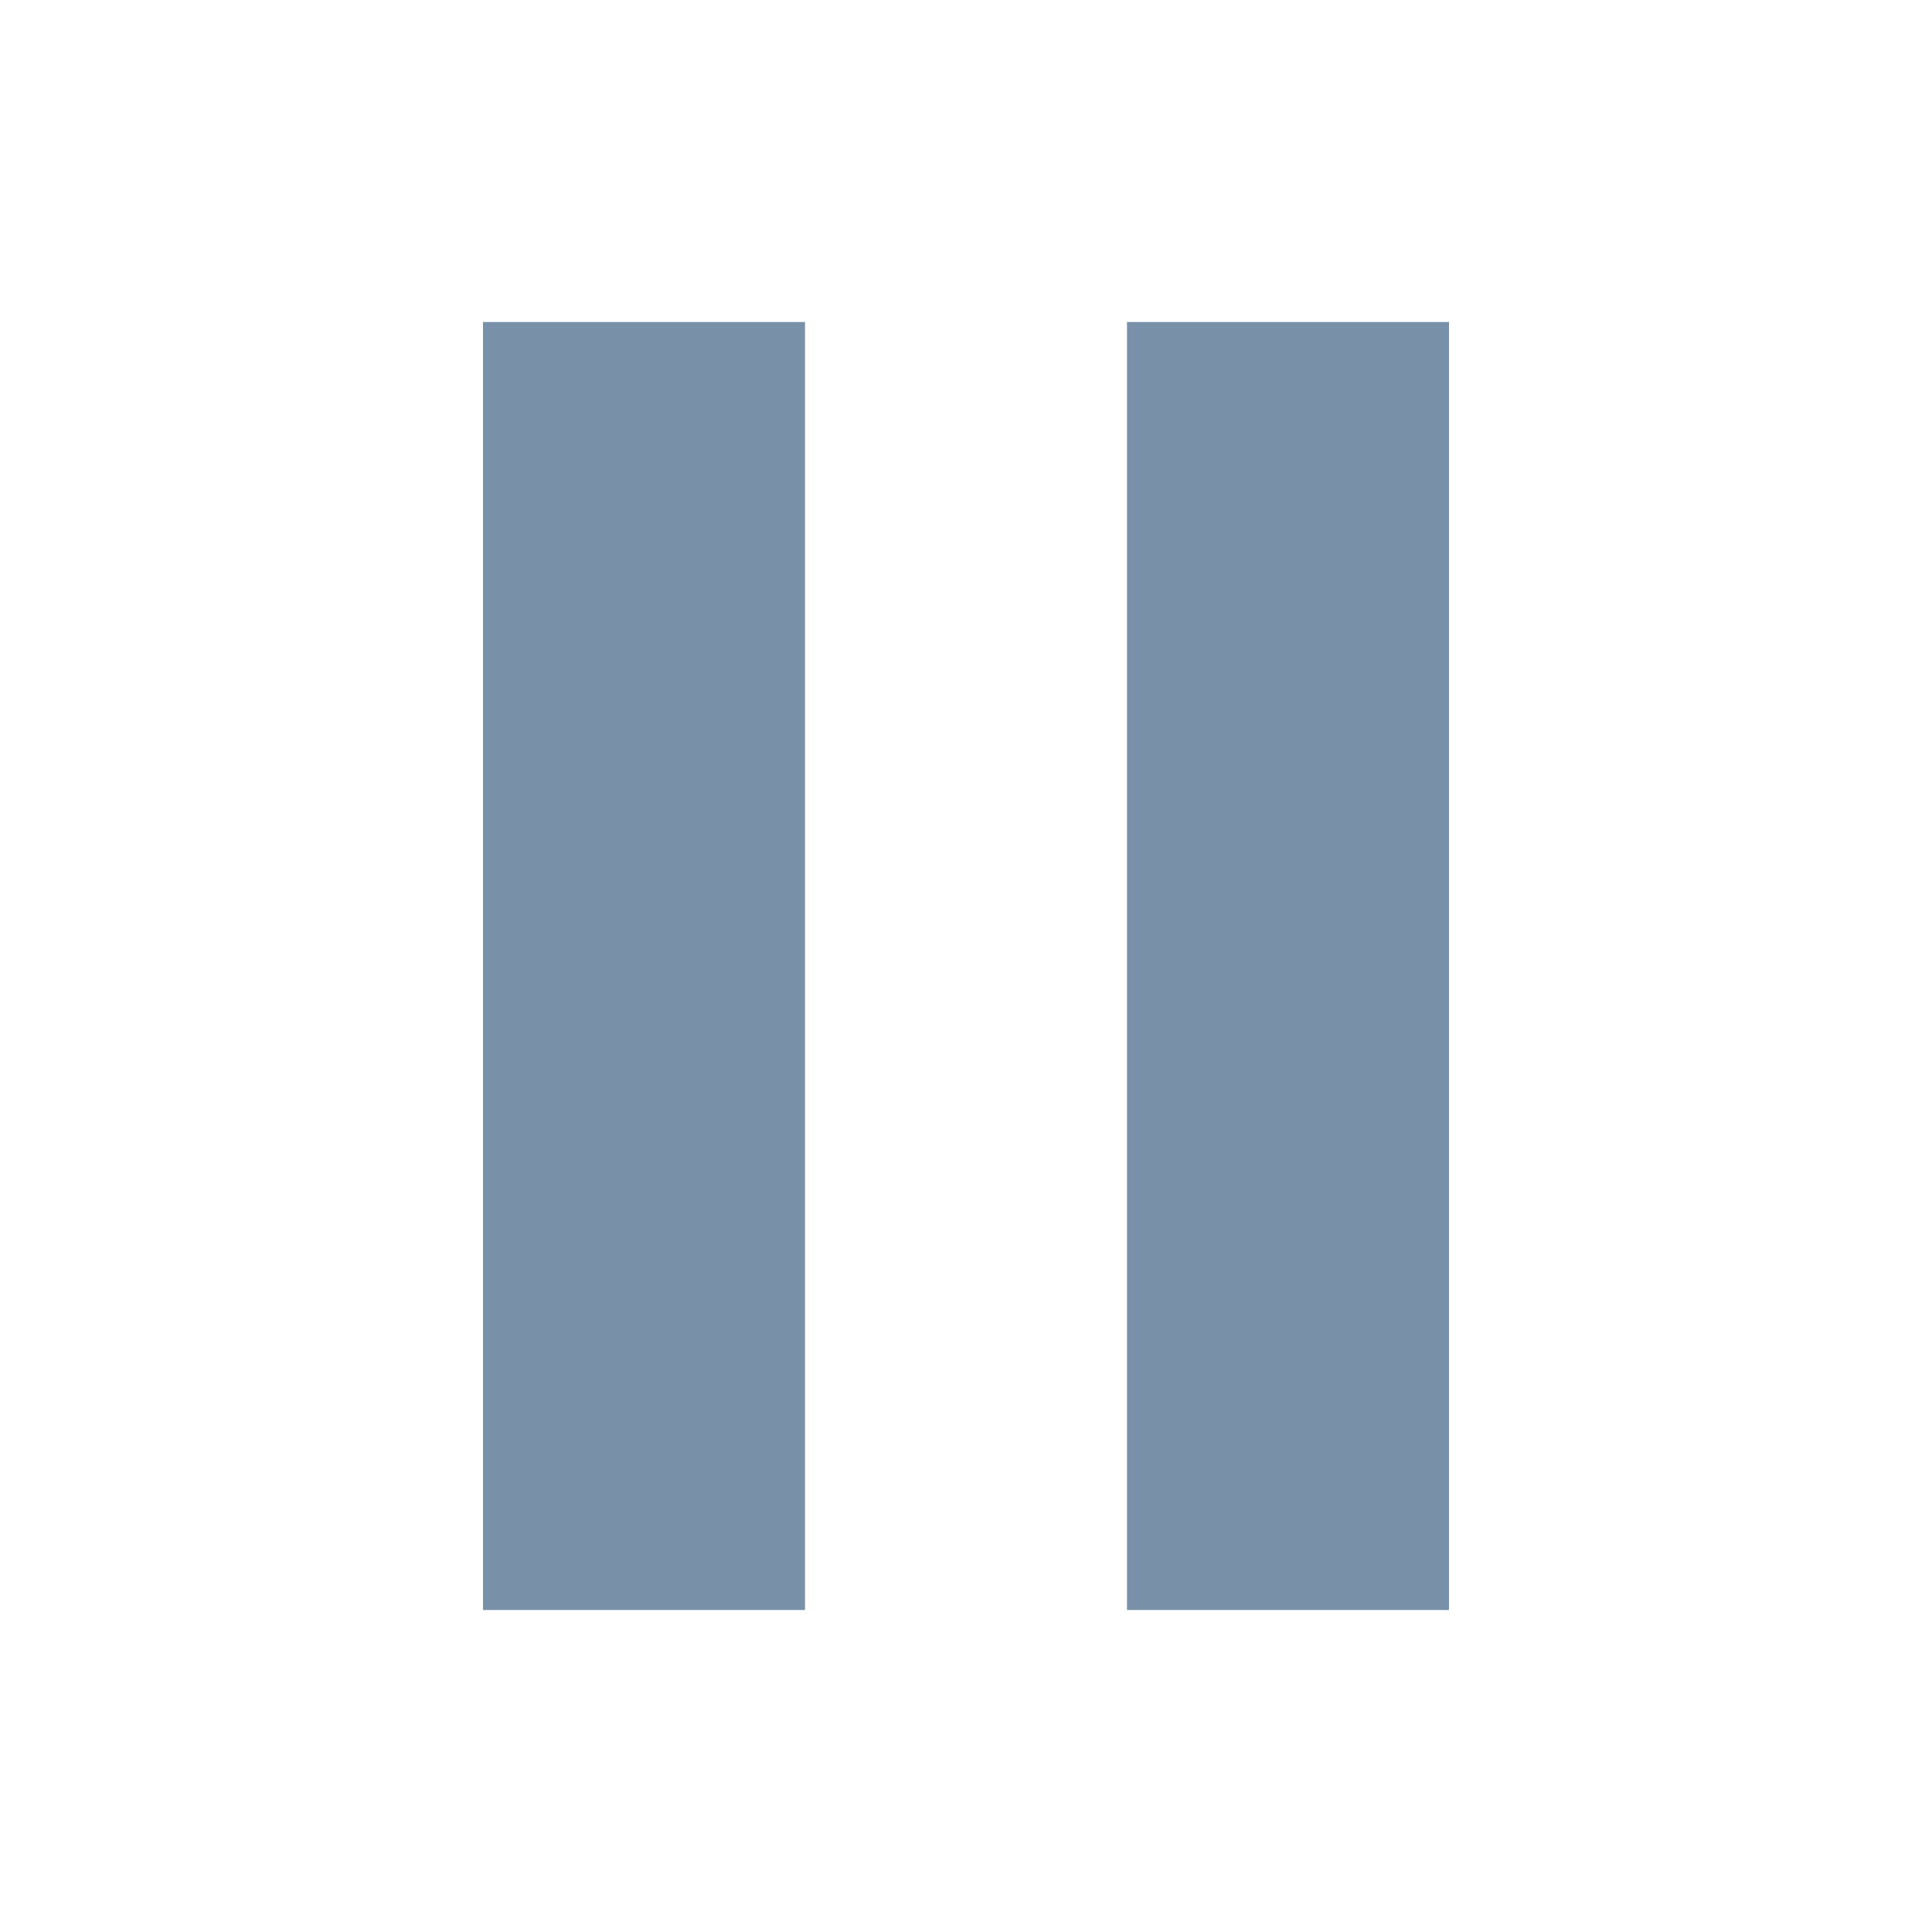
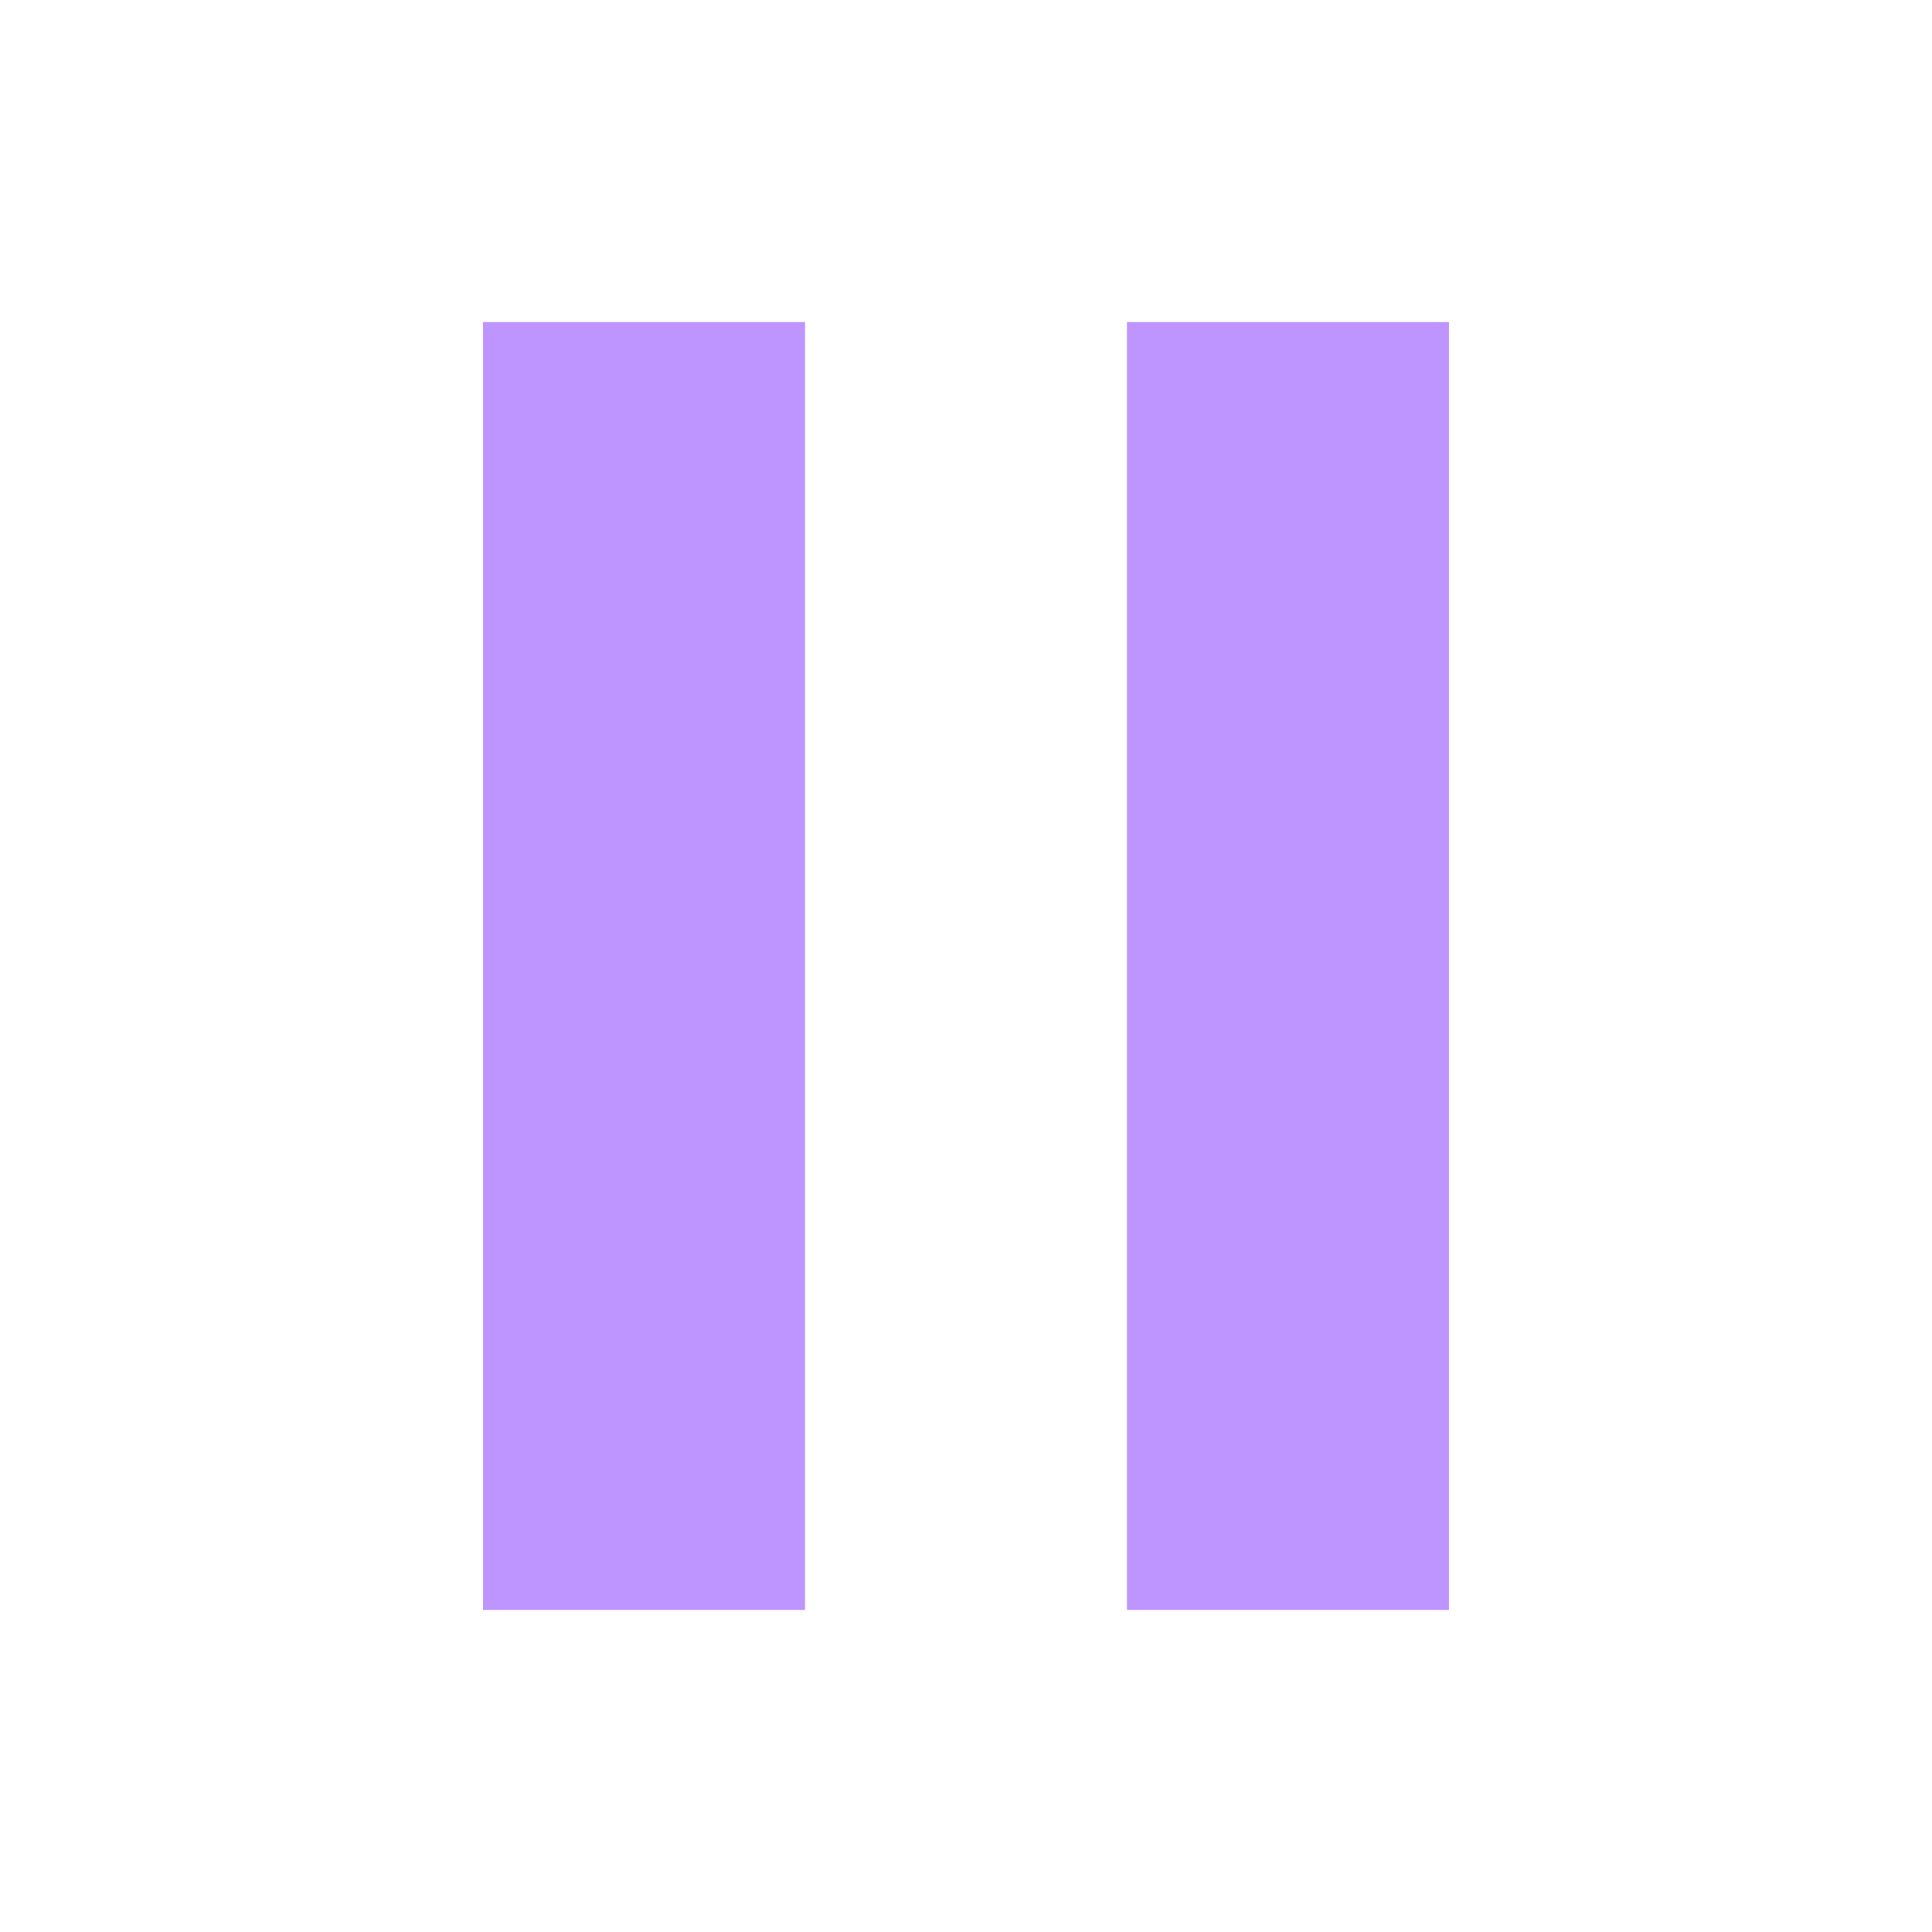
- <svg xmlns="http://www.w3.org/2000/svg" viewBox="0 0 24 24" fill="none" stroke="#7991A8" stroke-width="1.5" stroke-linecap="round" stroke-linejoin="round" width="24" height="24">
-   <rect x="6" y="4" width="4" height="16" fill="#7991A8" stroke="none" />
-   <rect x="14" y="4" width="4" height="16" fill="#7991A8" stroke="none" />
+ <svg xmlns="http://www.w3.org/2000/svg" viewBox="0 0 24 24" fill="none" stroke="#BE95FF" stroke-width="1.5" stroke-linecap="round" stroke-linejoin="round" width="24" height="24">
+   <rect x="6" y="4" width="4" height="16" fill="#BE95FF" stroke="none" />
+   <rect x="14" y="4" width="4" height="16" fill="#BE95FF" stroke="none" />
</svg>
